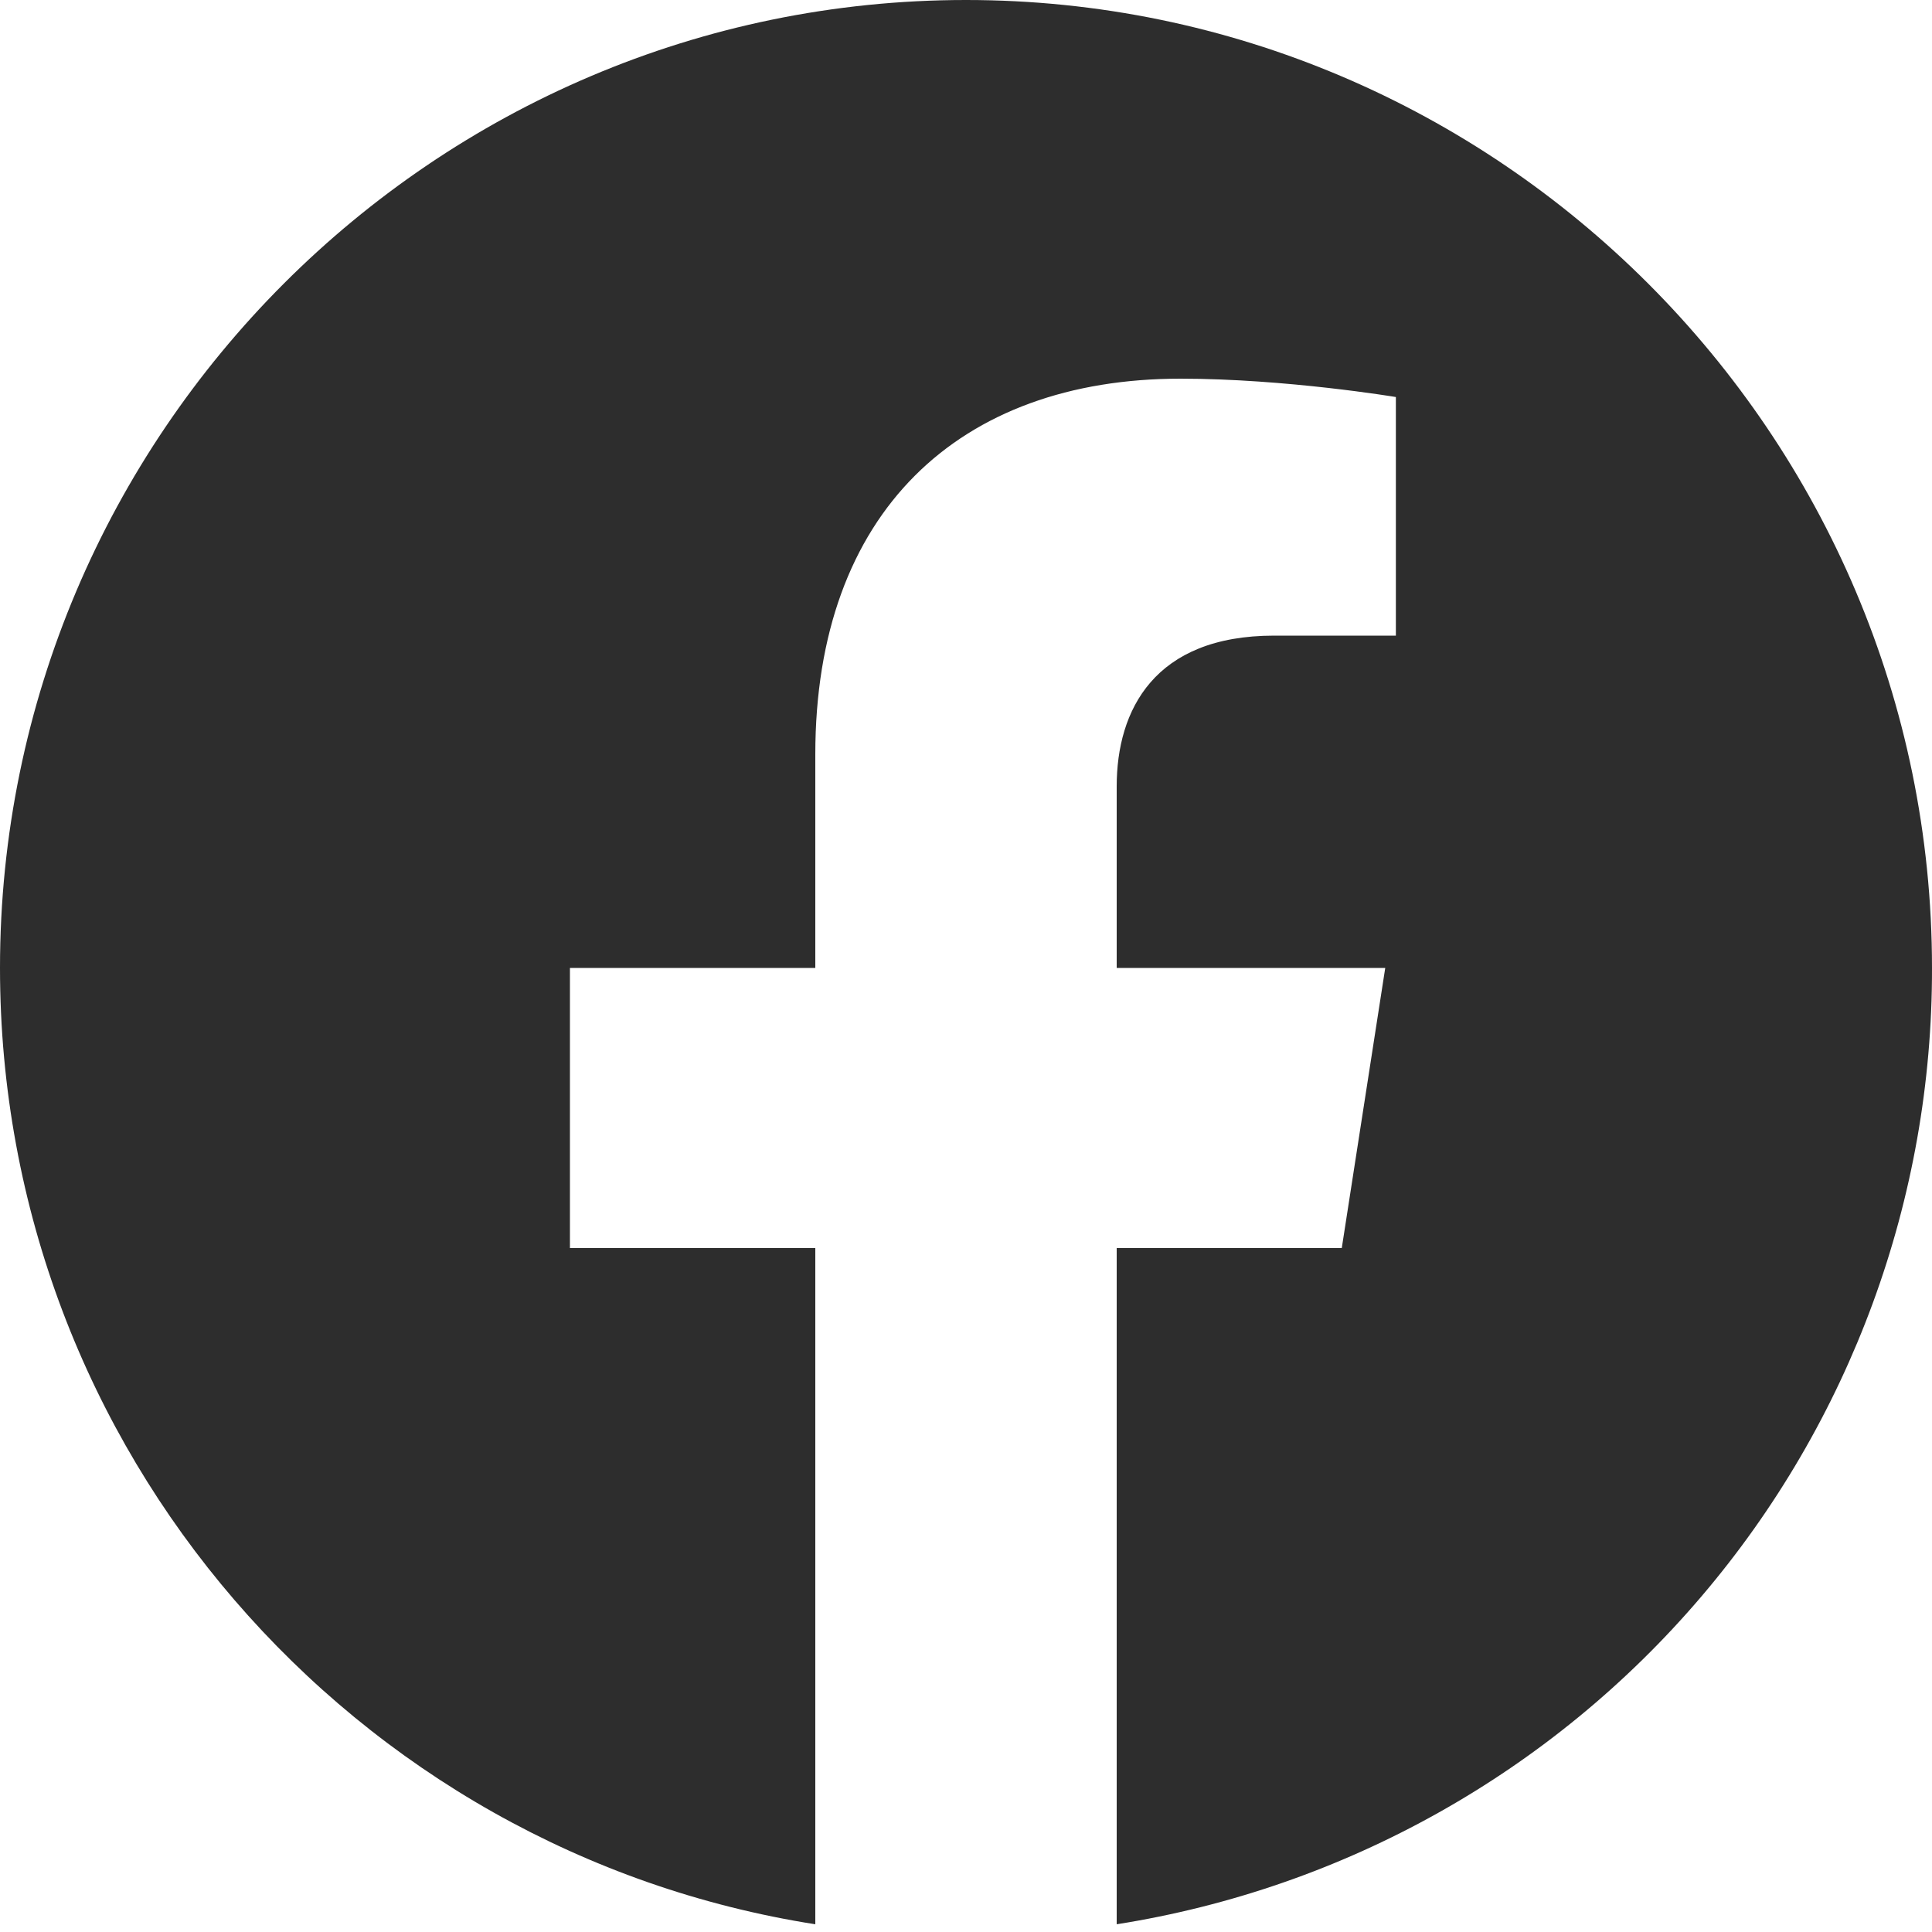
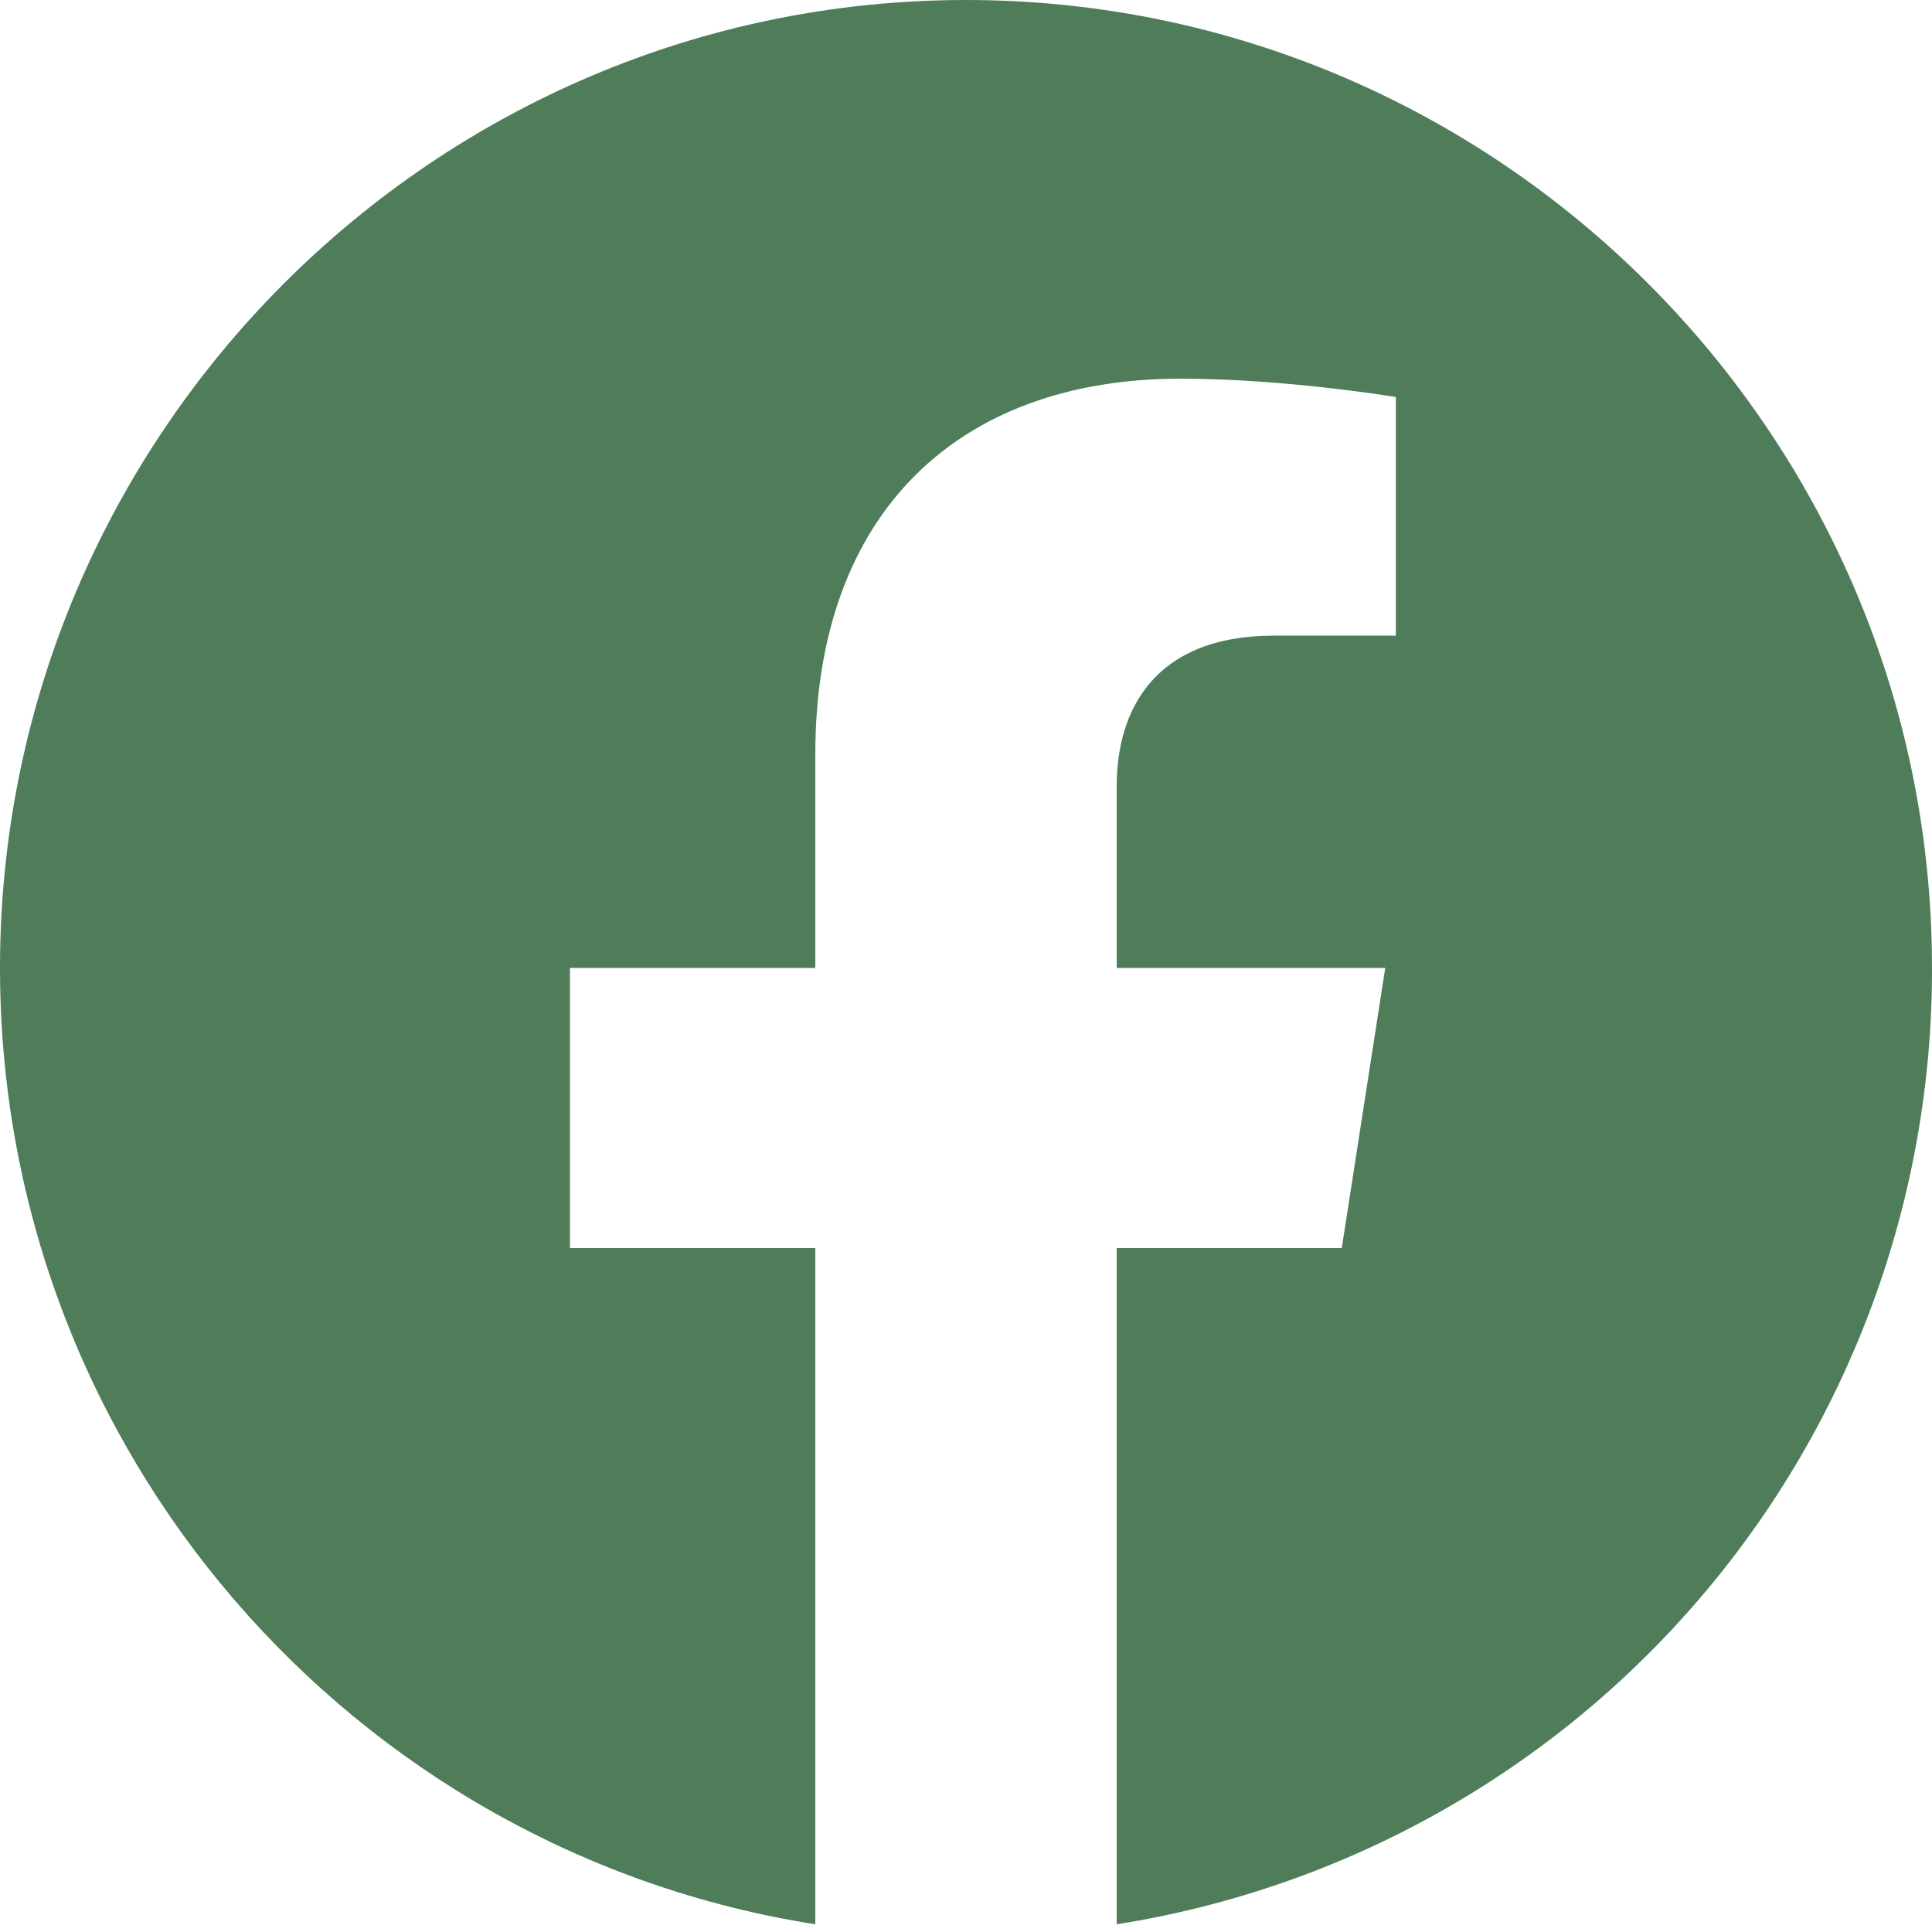
<svg xmlns="http://www.w3.org/2000/svg" width="20" height="20" viewBox="0 0 20 20" fill="none">
-   <path d="M10 0C4.5 0 0 4.49 0 10.02C0 15.02 3.66 19.17 8.44 19.92V12.92H5.9V10.02H8.44V7.81C8.44 5.3 9.93 3.92 12.22 3.92C13.31 3.92 14.45 4.11 14.45 4.11V6.58H13.19C11.95 6.58 11.56 7.35 11.56 8.14V10.02H14.34L13.89 12.92H11.56V19.92C13.916 19.548 16.062 18.346 17.61 16.53C19.158 14.715 20.005 12.406 20 10.02C20 4.49 15.5 0 10 0Z" fill="#2D2D2D" />
+   <path d="M10 0C4.5 0 0 4.49 0 10.02C0 15.02 3.66 19.17 8.44 19.92V12.92H5.9V10.02H8.44V7.81C8.44 5.3 9.93 3.92 12.22 3.92C13.31 3.92 14.45 4.11 14.45 4.11V6.58H13.19C11.95 6.58 11.56 7.35 11.56 8.14V10.02H14.34L13.89 12.92H11.56V19.92C13.916 19.548 16.062 18.346 17.61 16.53C19.158 14.715 20.005 12.406 20 10.02C20 4.49 15.5 0 10 0Z" fill="#4F7D5A" />
</svg>
